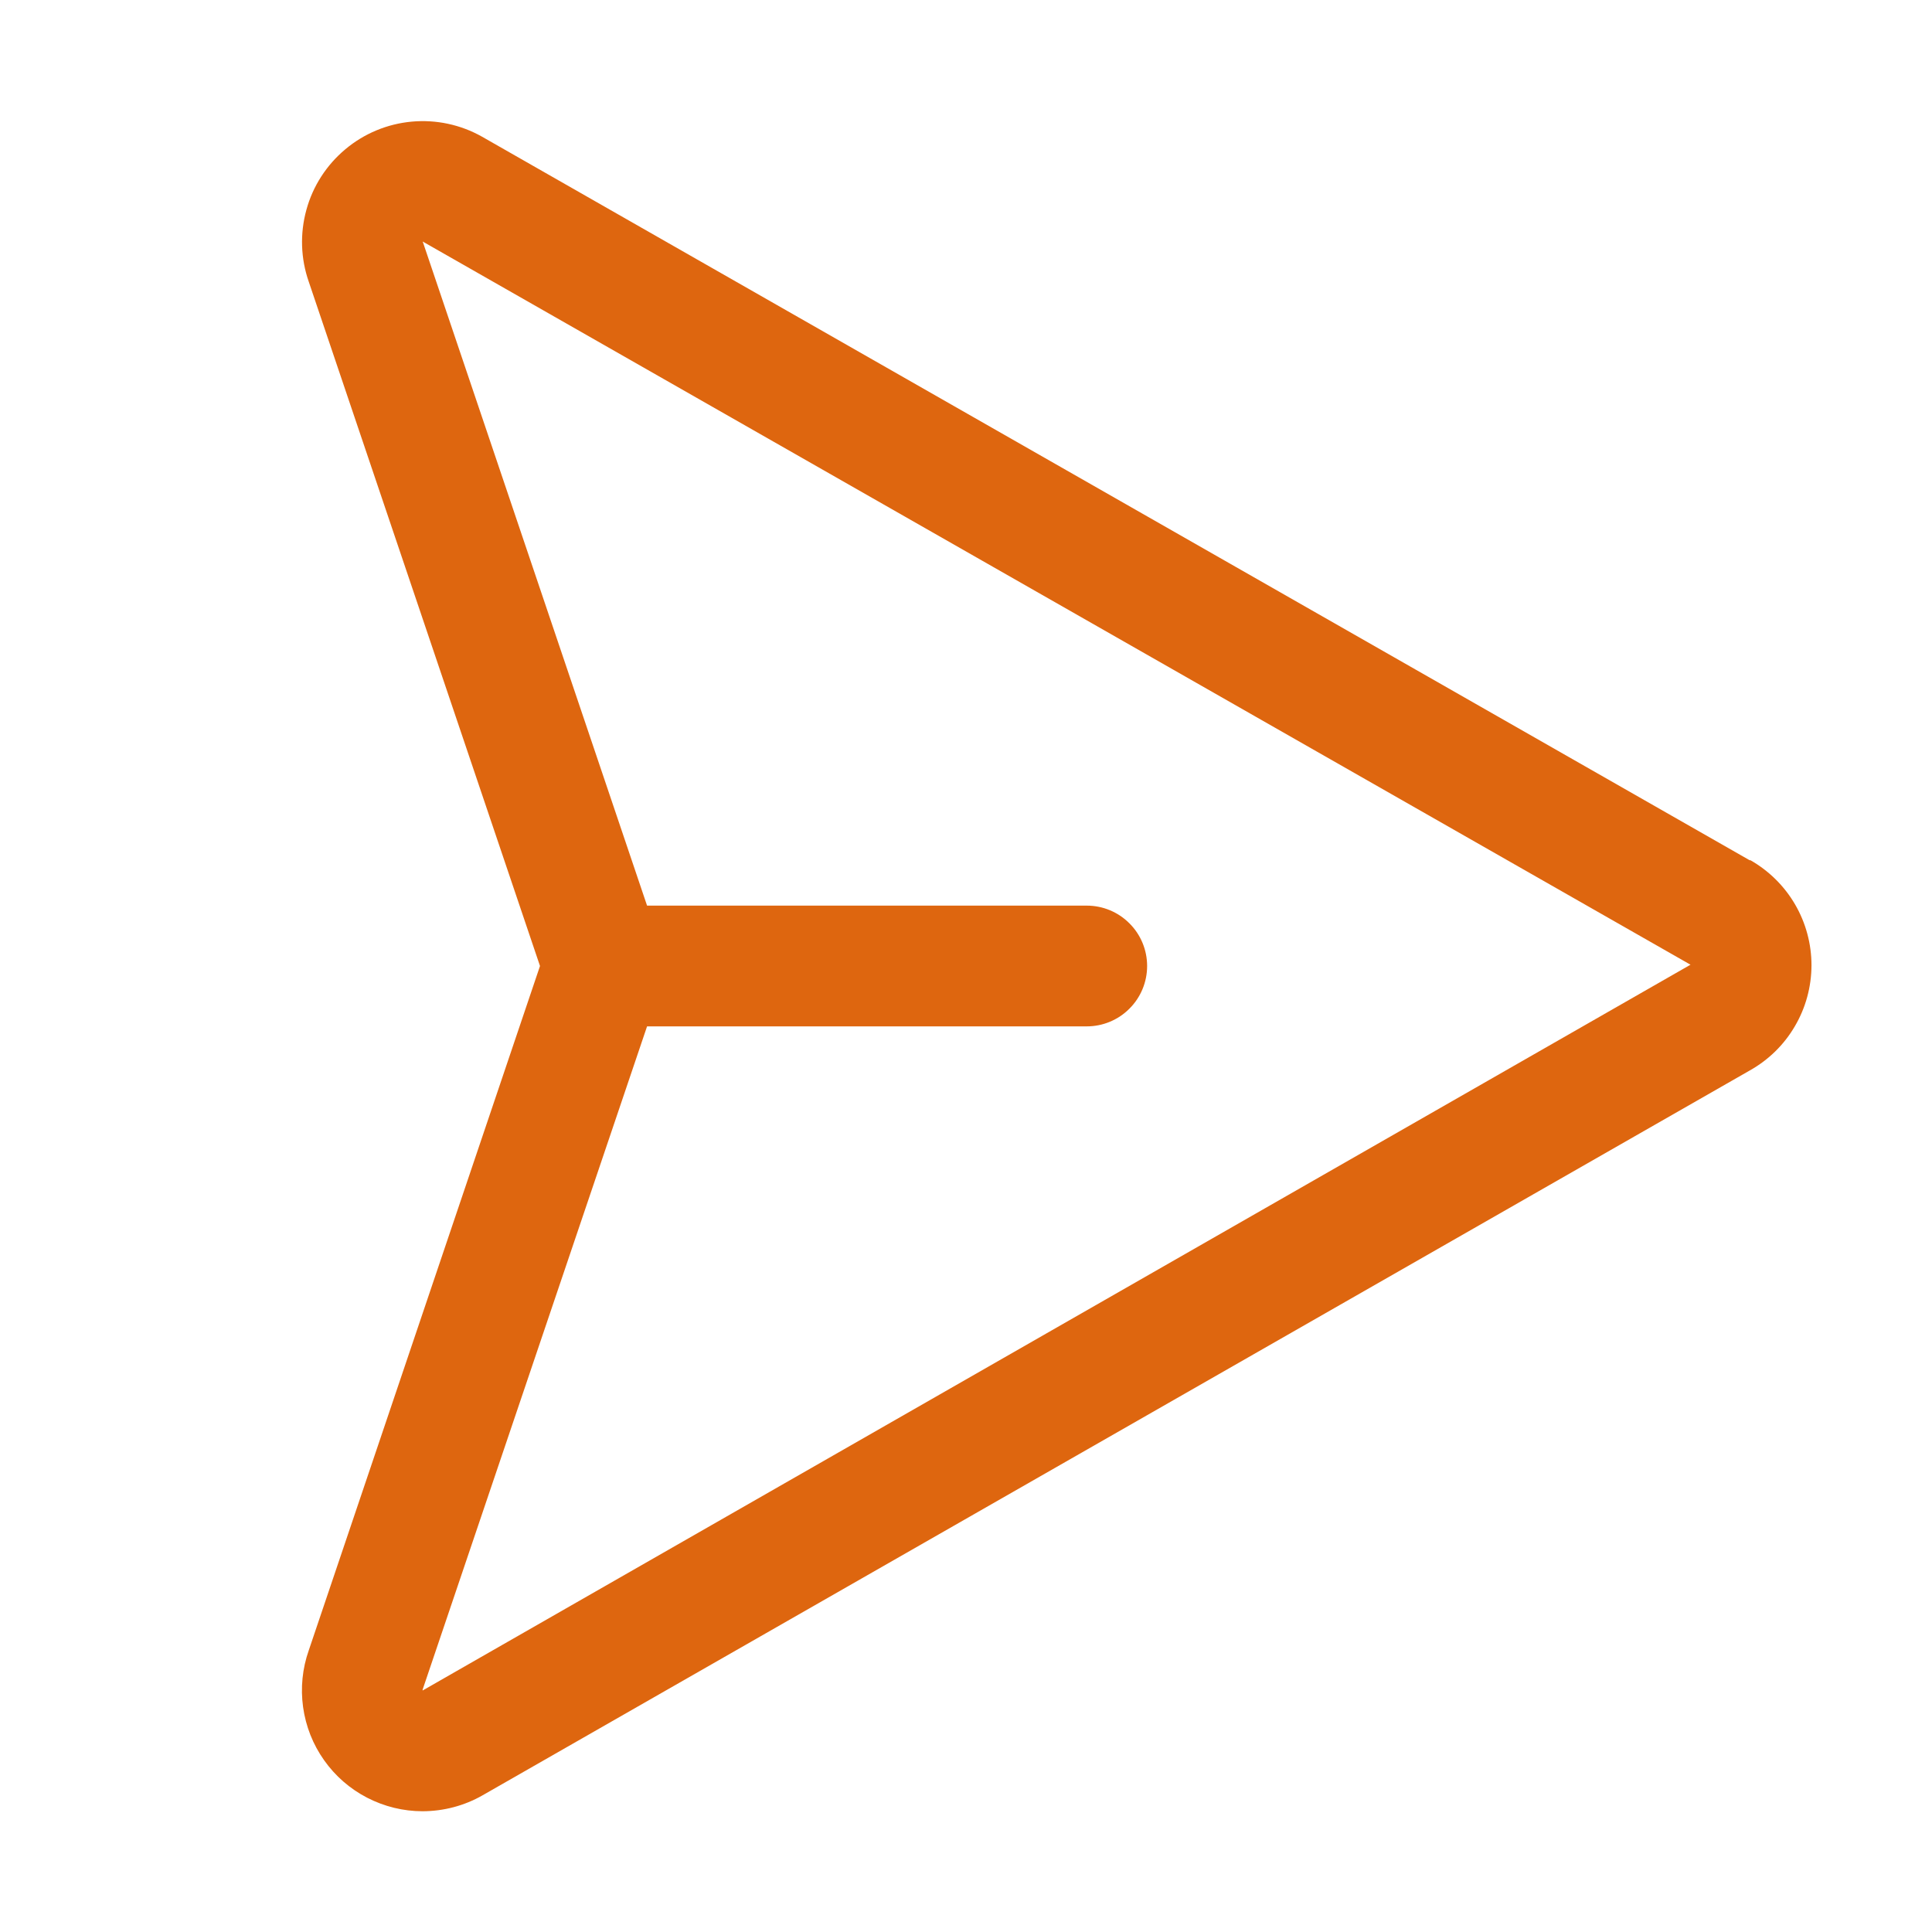
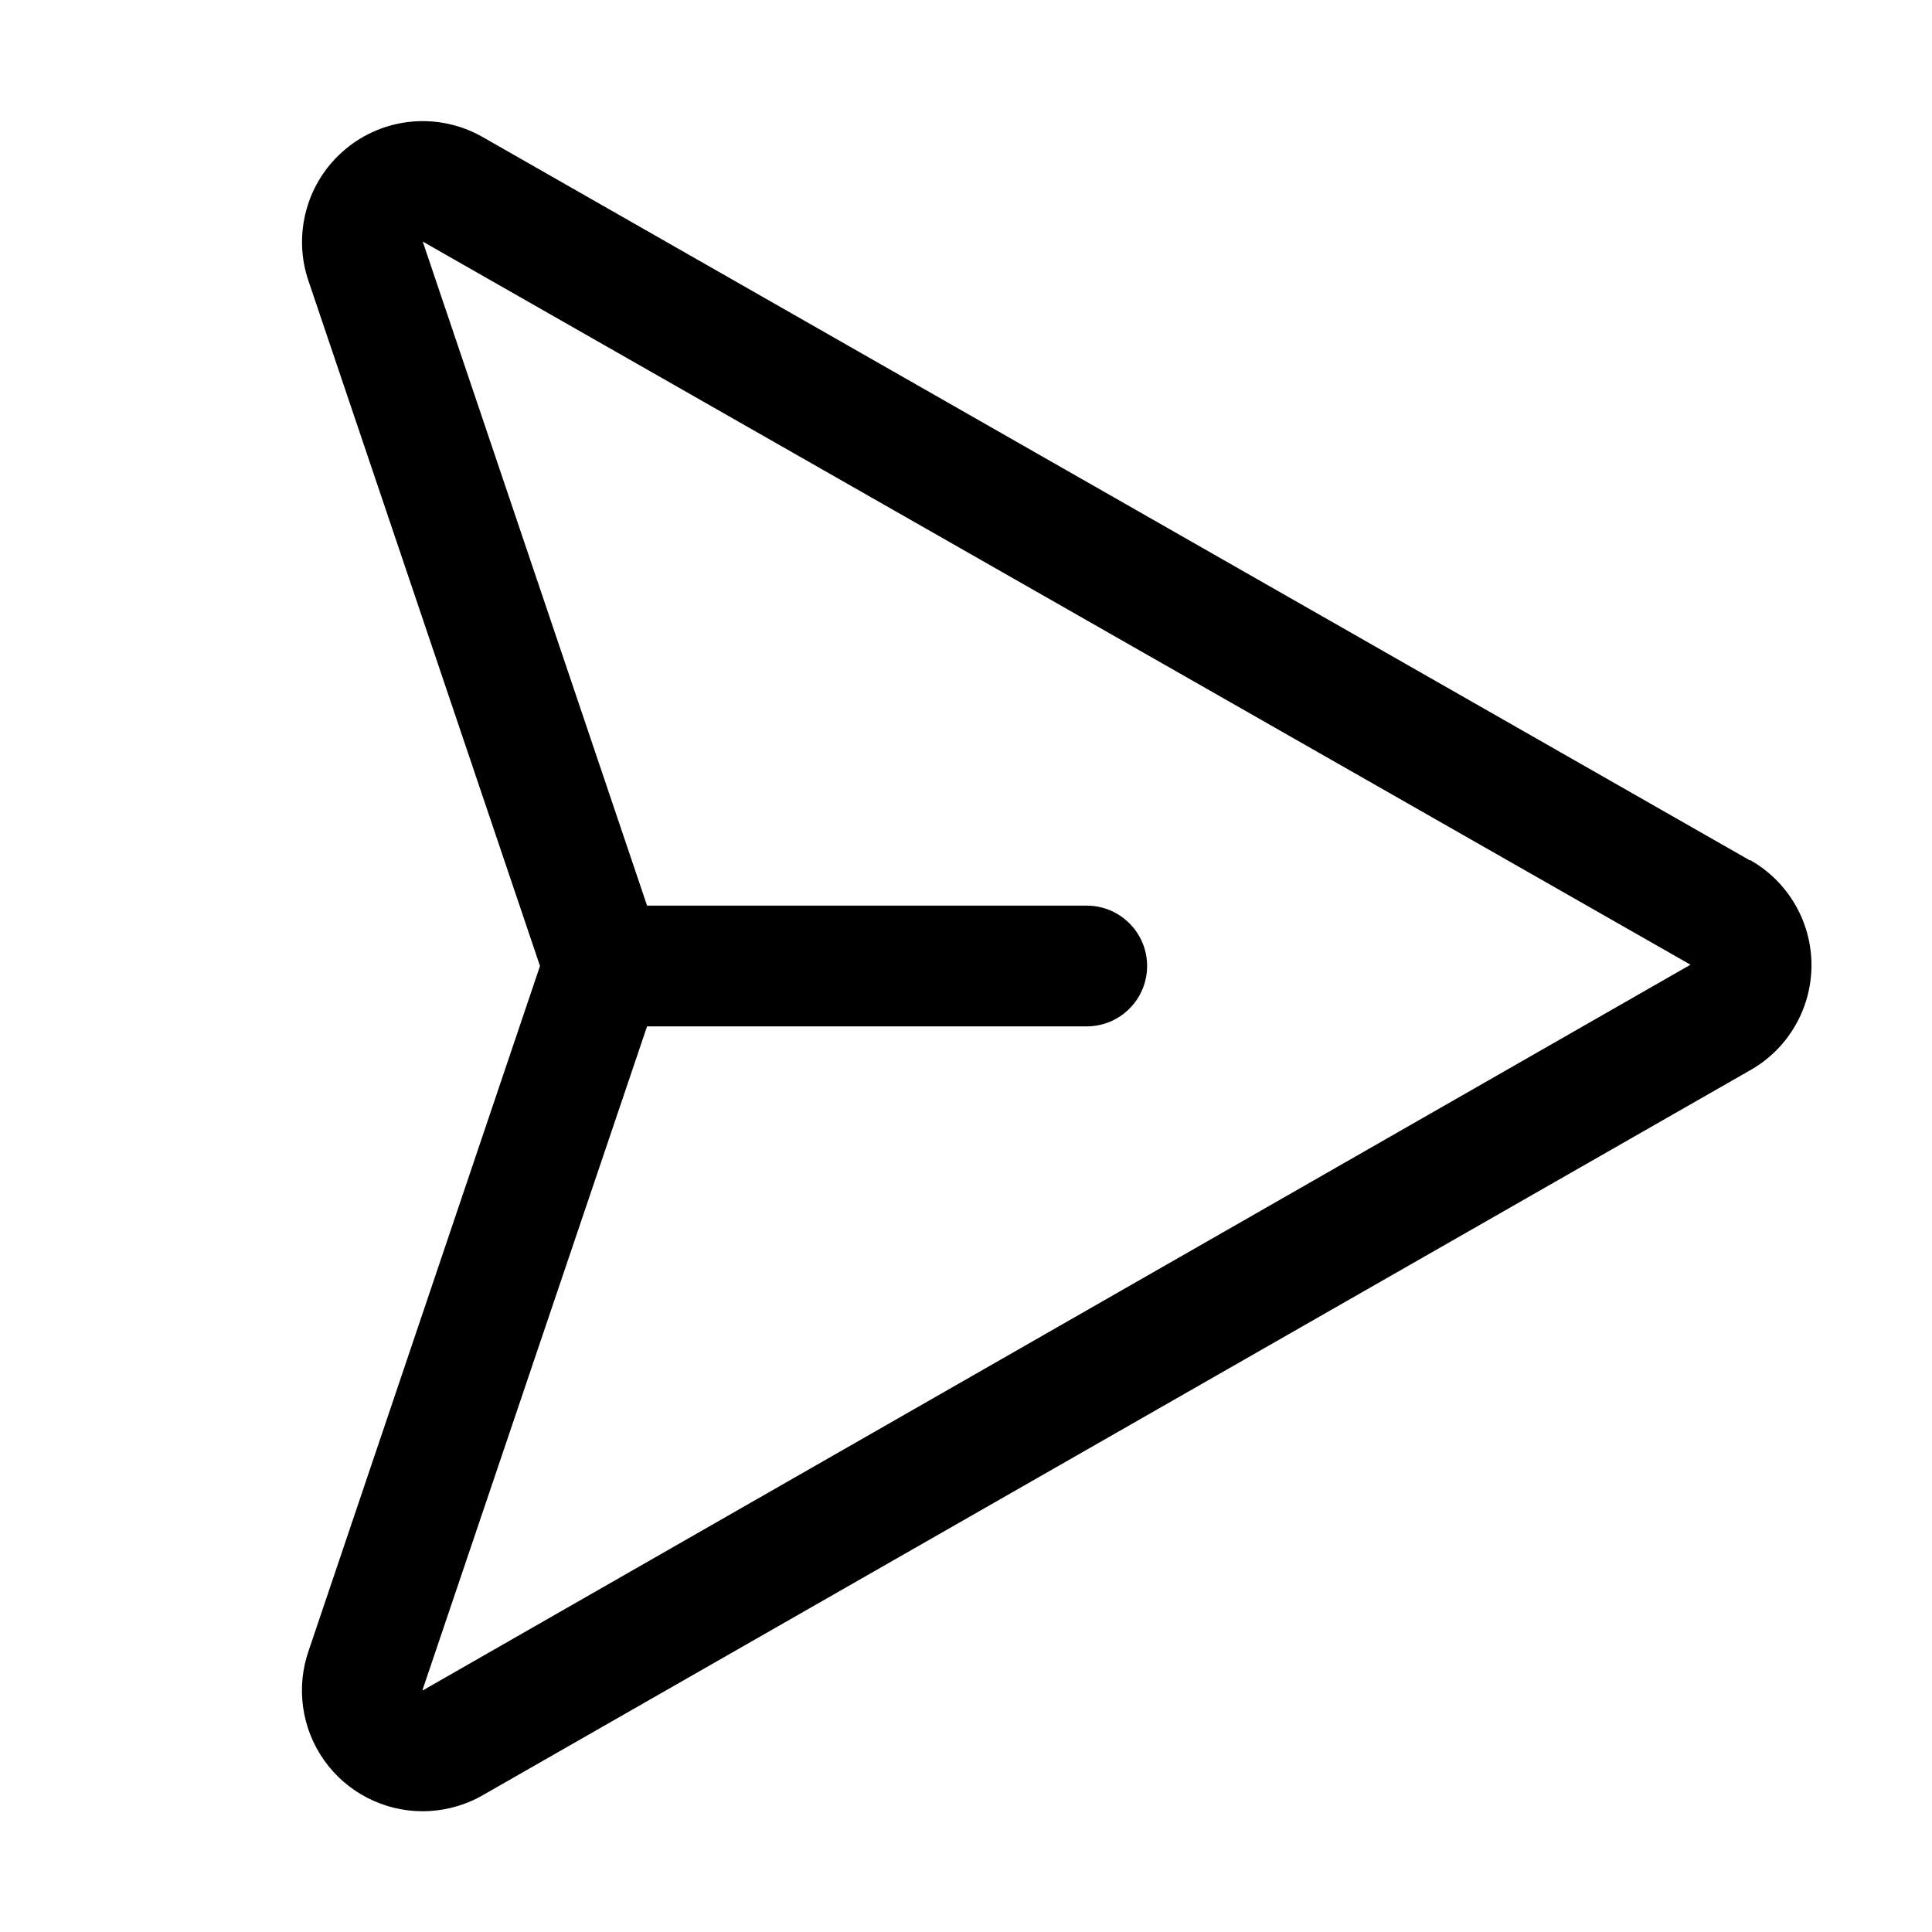
- <svg xmlns="http://www.w3.org/2000/svg" width="24" height="24" viewBox="0 0 24 24" fill="none">
-   <path d="M21.738 10.688L5.988 1.698C5.722 1.548 5.417 1.483 5.114 1.511C4.81 1.539 4.522 1.659 4.289 1.855C4.055 2.051 3.886 2.313 3.806 2.607C3.725 2.901 3.735 3.213 3.836 3.501L6.708 12L3.836 20.5C3.756 20.727 3.732 20.968 3.765 21.206C3.798 21.444 3.887 21.67 4.026 21.866C4.164 22.062 4.348 22.222 4.561 22.332C4.774 22.442 5.01 22.5 5.25 22.5C5.511 22.499 5.767 22.432 5.993 22.303L21.736 13.298C21.968 13.168 22.162 12.979 22.296 12.749C22.431 12.52 22.502 12.259 22.503 11.992C22.503 11.726 22.433 11.465 22.299 11.235C22.165 11.005 21.972 10.815 21.741 10.684L21.738 10.688ZM5.25 21C5.25 20.996 5.25 20.992 5.25 20.989L8.038 12.75H13.5C13.699 12.75 13.89 12.671 14.03 12.53C14.171 12.39 14.25 12.199 14.25 12C14.25 11.801 14.171 11.61 14.03 11.47C13.89 11.329 13.699 11.25 13.5 11.25H8.038L5.256 3.015C5.255 3.01 5.253 3.005 5.25 3L21 11.984L5.25 21Z" fill="#DE660F" />
+ <svg xmlns="http://www.w3.org/2000/svg" viewBox="0 0 24 24" fill="none">
+   <path d="M21.738 10.688L5.988 1.698C5.722 1.548 5.417 1.483 5.114 1.511C4.81 1.539 4.522 1.659 4.289 1.855C4.055 2.051 3.886 2.313 3.806 2.607C3.725 2.901 3.735 3.213 3.836 3.501L6.708 12L3.836 20.5C3.756 20.727 3.732 20.968 3.765 21.206C3.798 21.444 3.887 21.67 4.026 21.866C4.164 22.062 4.348 22.222 4.561 22.332C4.774 22.442 5.01 22.5 5.25 22.5C5.511 22.499 5.767 22.432 5.993 22.303L21.736 13.298C21.968 13.168 22.162 12.979 22.296 12.749C22.431 12.52 22.502 12.259 22.503 11.992C22.503 11.726 22.433 11.465 22.299 11.235C22.165 11.005 21.972 10.815 21.741 10.684L21.738 10.688ZM5.25 21C5.25 20.996 5.25 20.992 5.25 20.989L8.038 12.75H13.5C13.699 12.75 13.89 12.671 14.03 12.53C14.171 12.39 14.25 12.199 14.25 12C14.25 11.801 14.171 11.61 14.03 11.47C13.89 11.329 13.699 11.25 13.5 11.25H8.038L5.256 3.015C5.255 3.01 5.253 3.005 5.25 3L21 11.984L5.25 21Z" fill="#000000" />
</svg>
